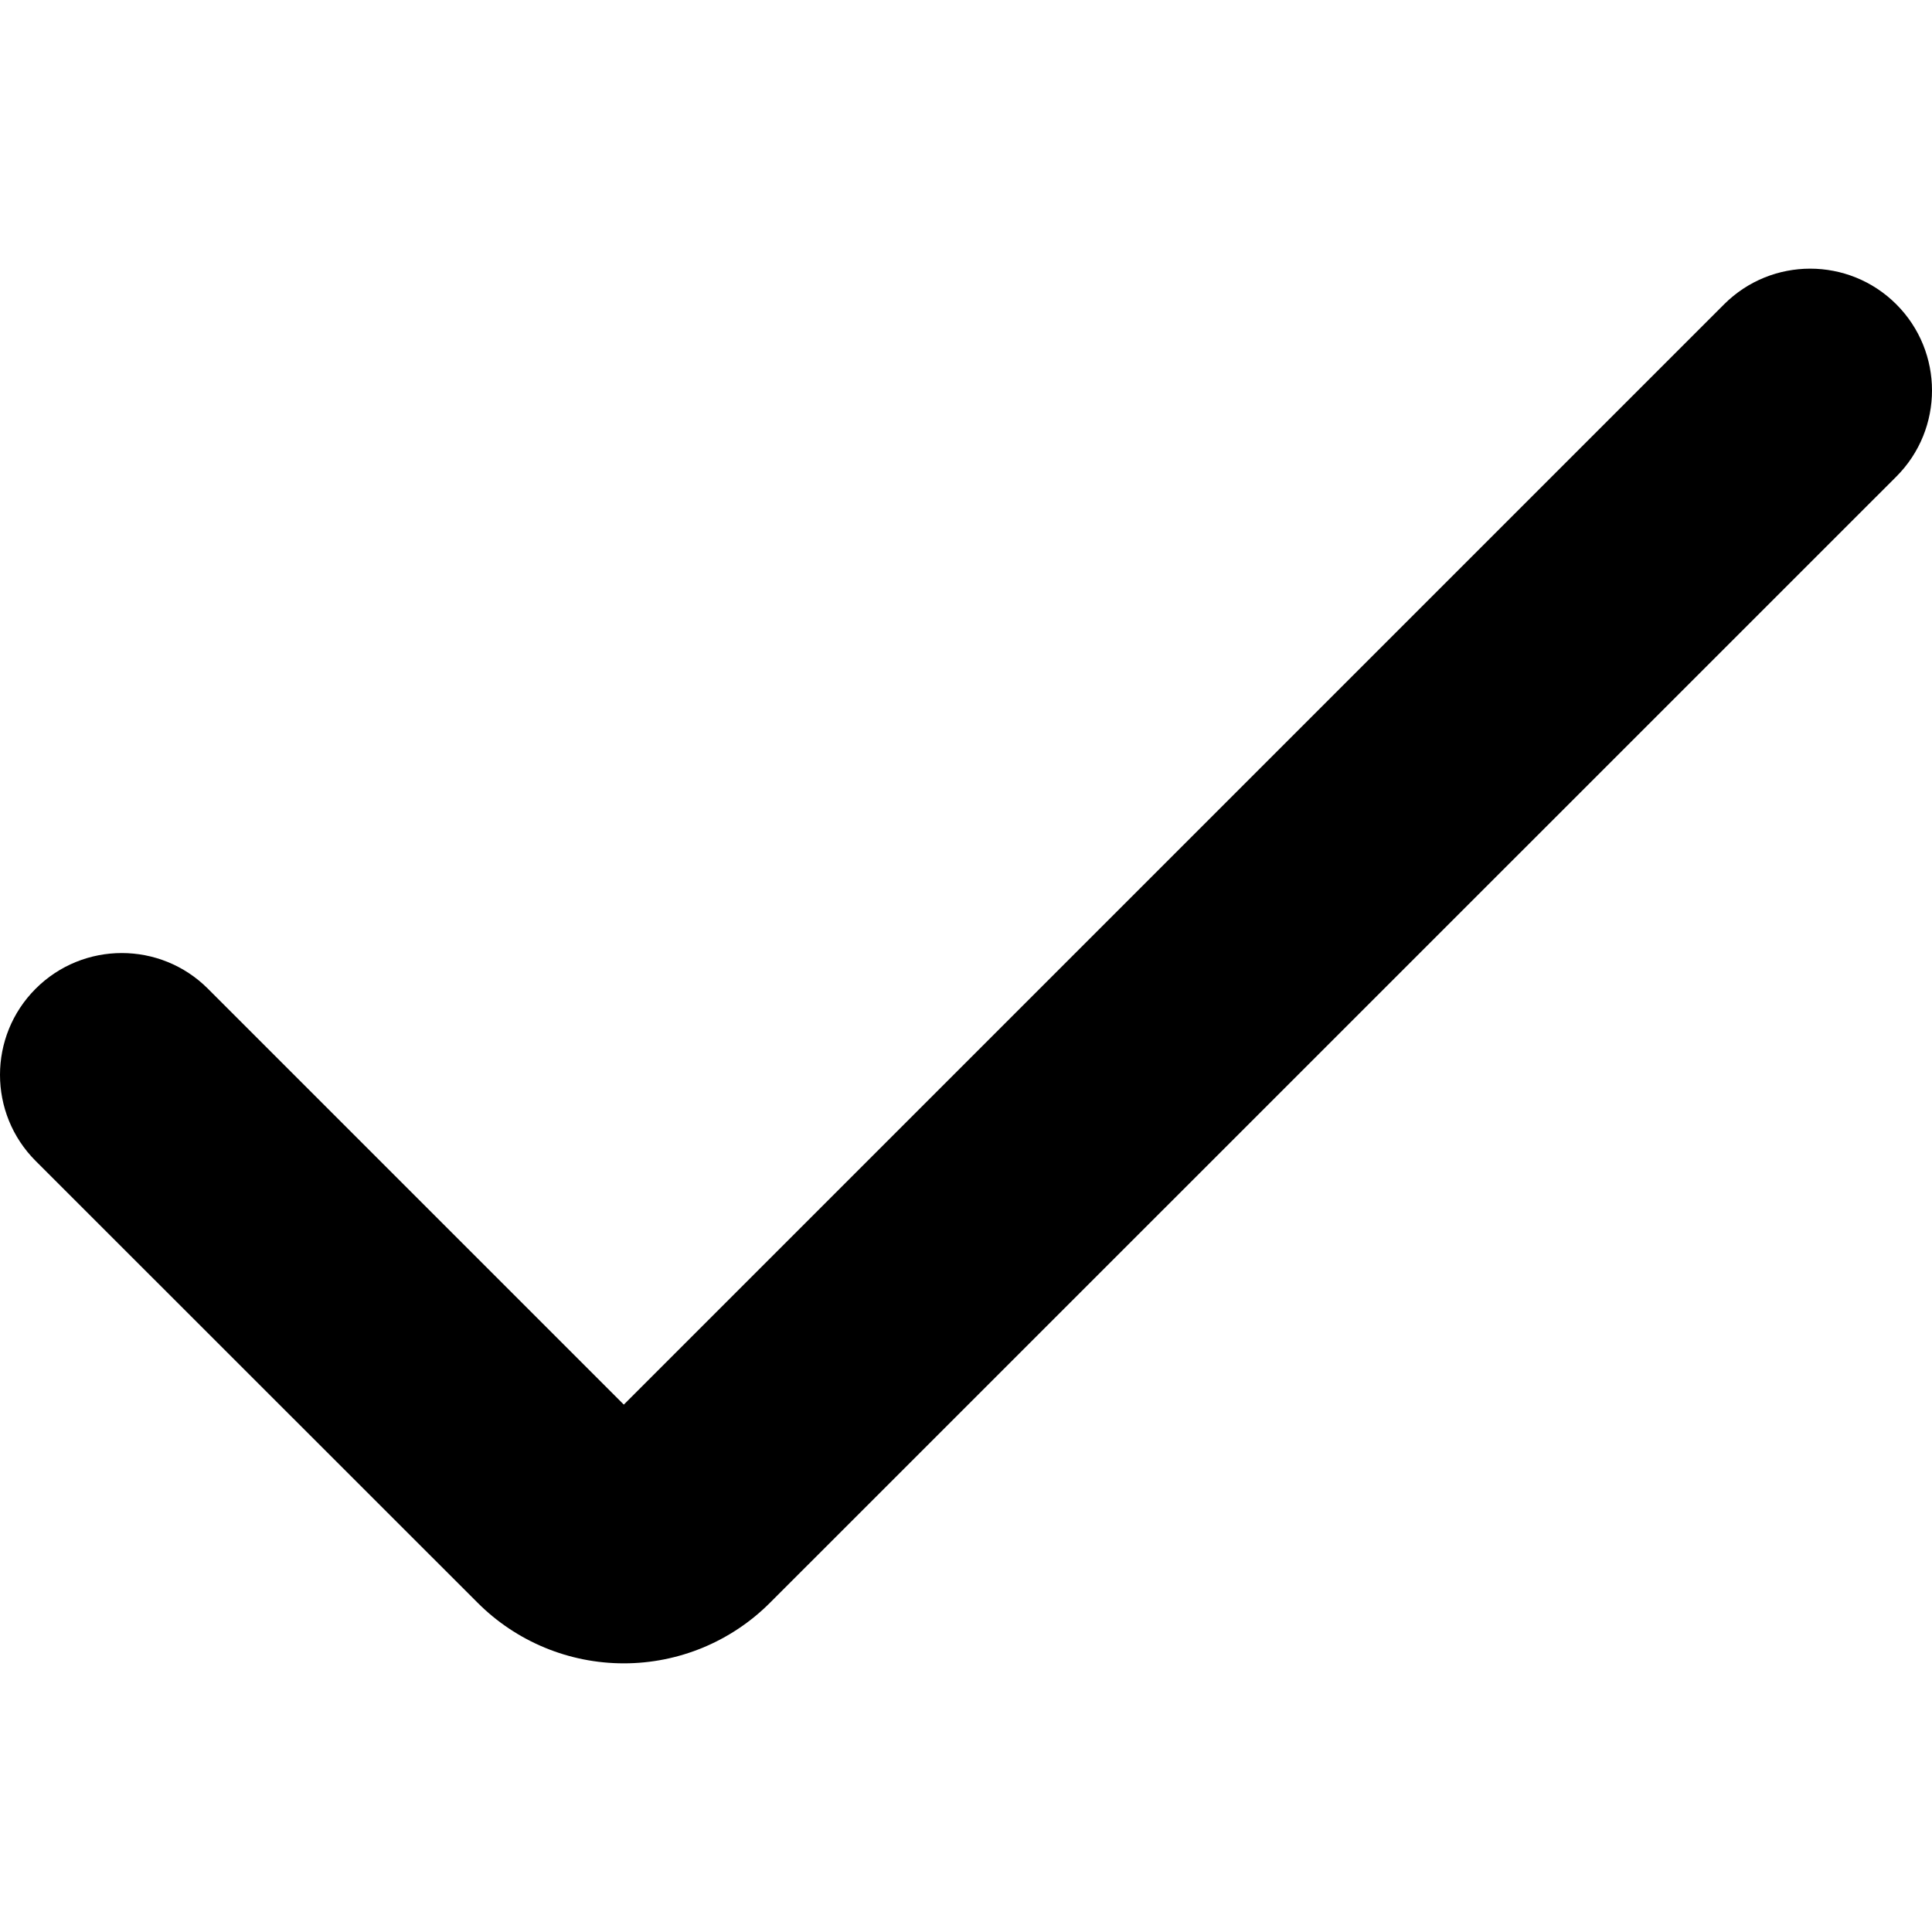
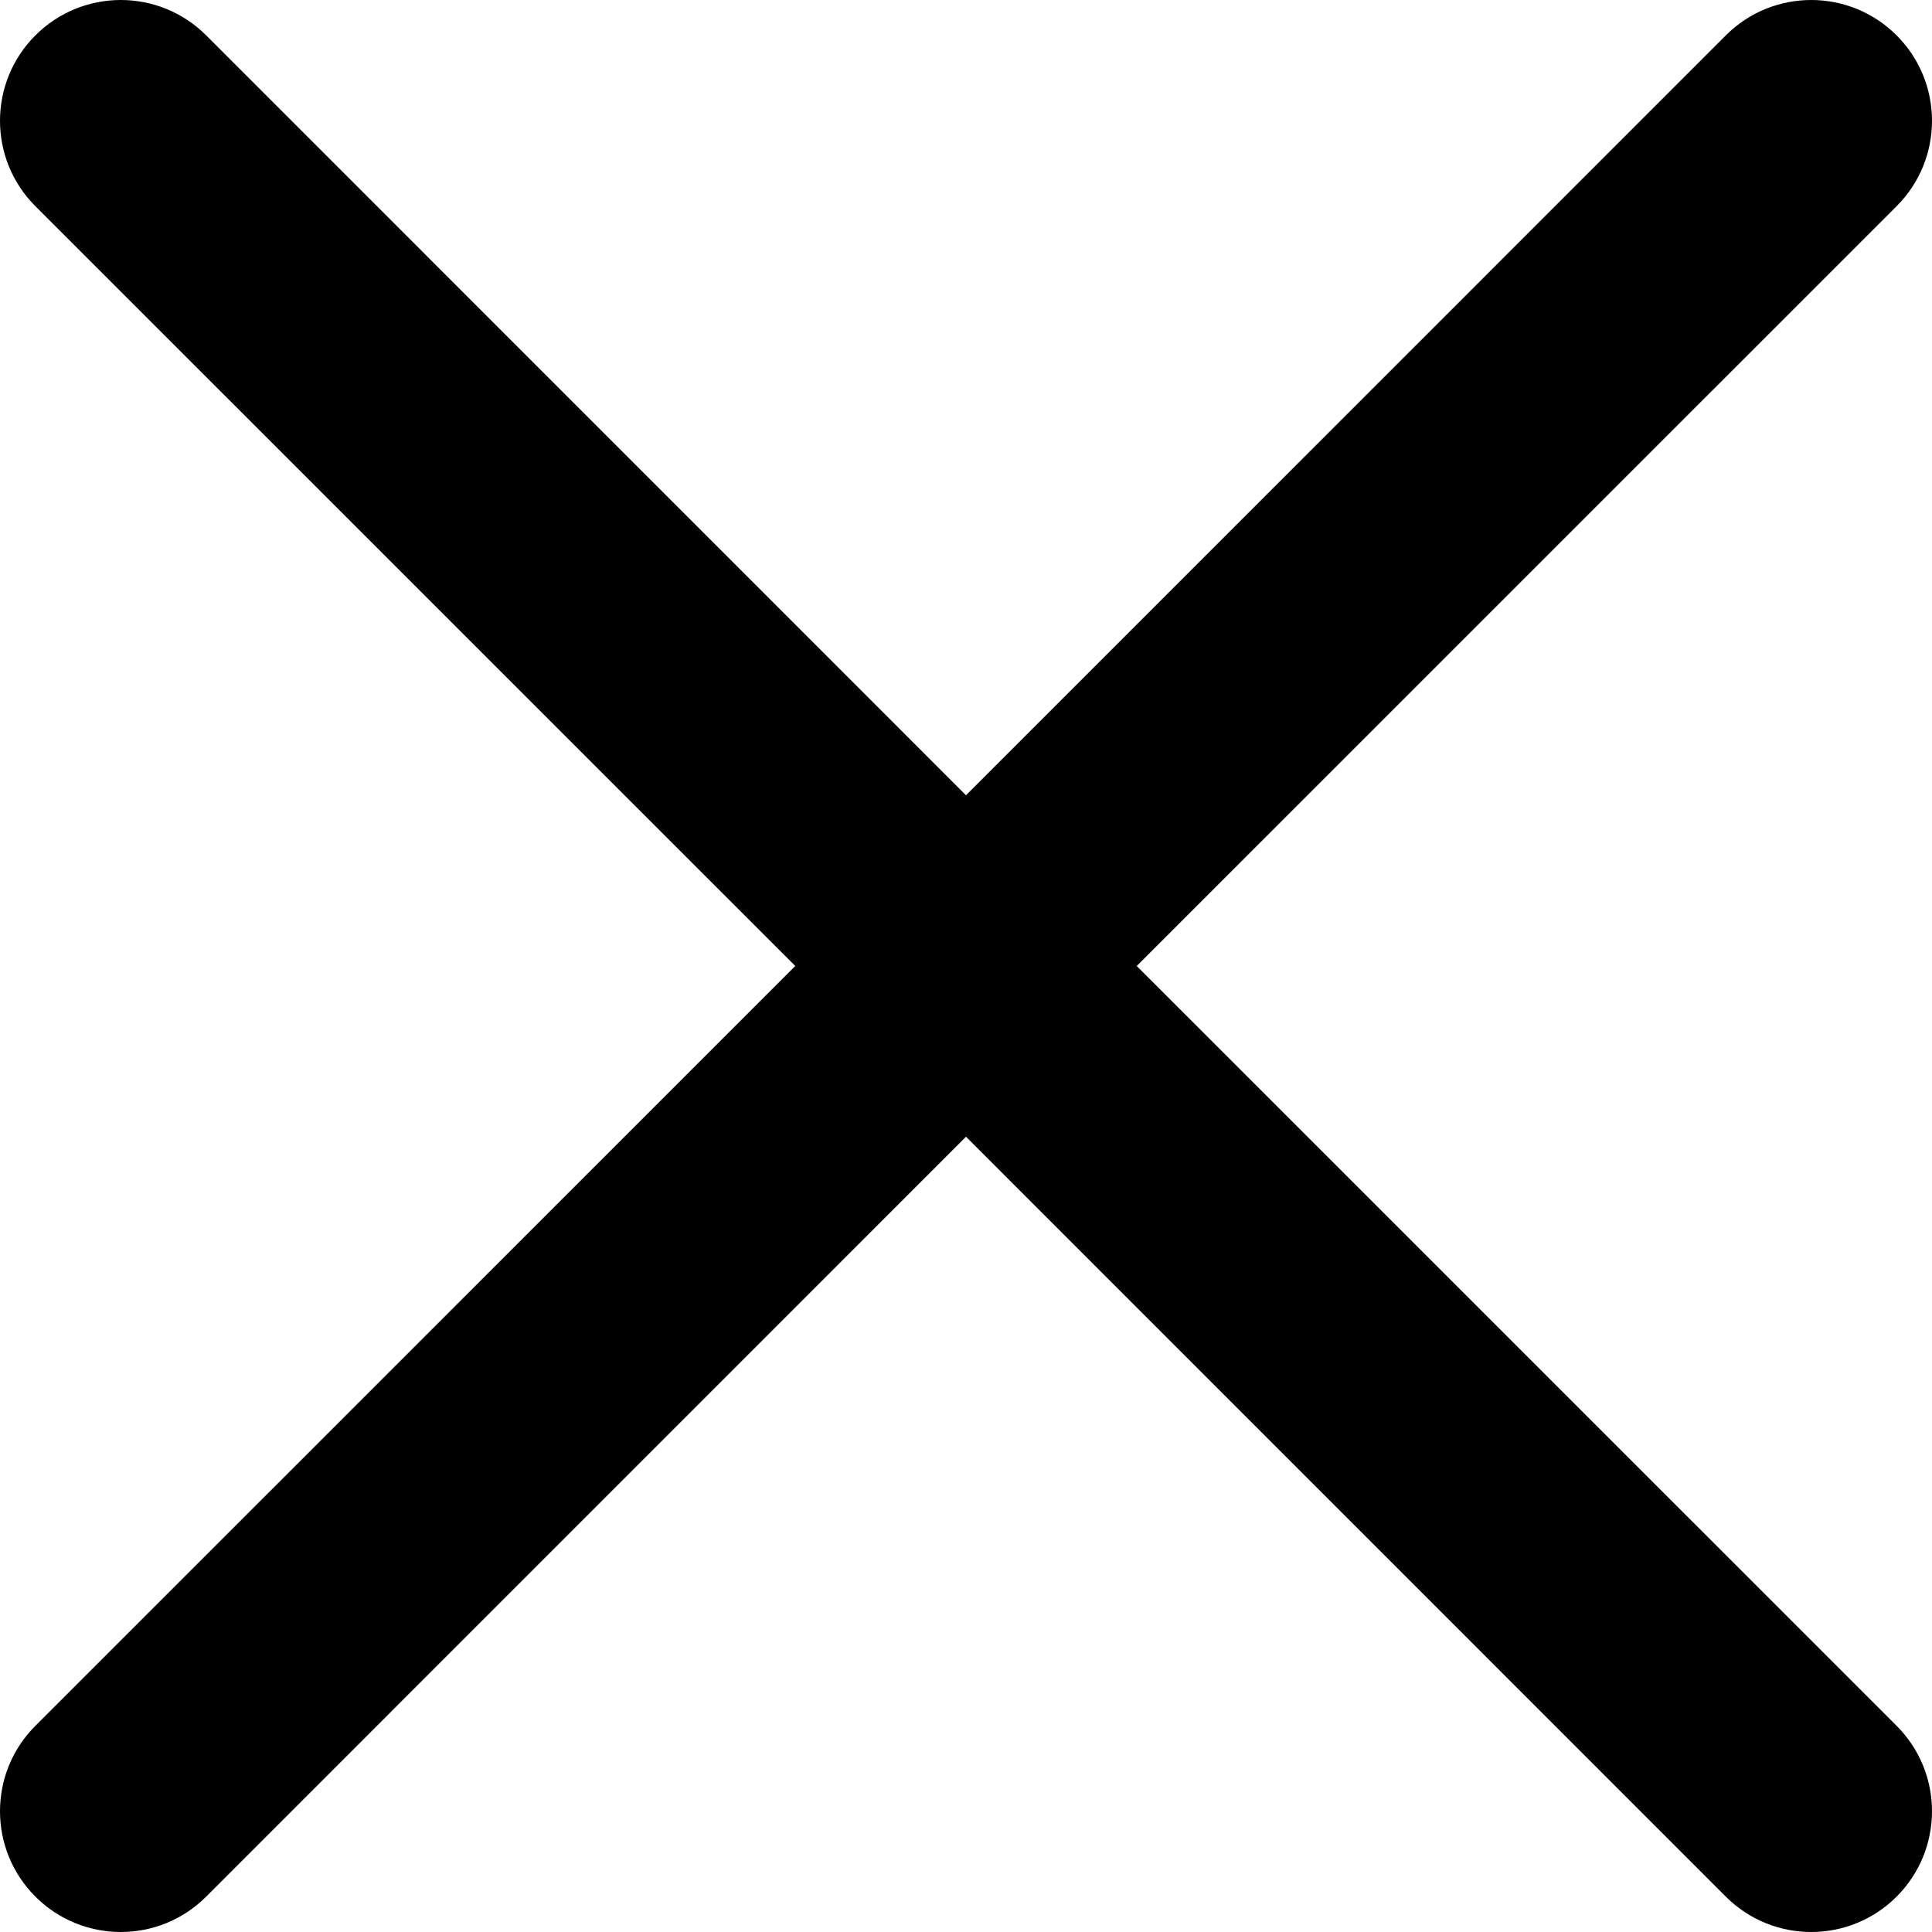
- <svg xmlns="http://www.w3.org/2000/svg" version="1.1" id="Capa_1" x="0px" y="0px" viewBox="0 0 507.506 507.506" style="enable-background:new 0 0 507.506 507.506;" xml:space="preserve" width="512" height="512">
+ <svg xmlns="http://www.w3.org/2000/svg" version="1.1" id="Capa_1" x="0px" y="0px" viewBox="0 0 512.021 512.021" style="enable-background:new 0 0 512.021 512.021;" xml:space="preserve" width="512" height="512">
  <g>
-     <path d="M163.865,436.934c-14.406,0.006-28.222-5.72-38.4-15.915L9.369,304.966c-12.492-12.496-12.492-32.752,0-45.248l0,0   c12.496-12.492,32.752-12.492,45.248,0l109.248,109.248L452.889,79.942c12.496-12.492,32.752-12.492,45.248,0l0,0   c12.492,12.496,12.492,32.752,0,45.248L202.265,421.019C192.087,431.214,178.271,436.94,163.865,436.934z" />
+     <path d="M301.258,256.01L502.645,54.645c12.501-12.501,12.501-32.769,0-45.269c-12.501-12.501-32.769-12.501-45.269,0l0,0   L256.01,210.762L54.645,9.376c-12.501-12.501-32.769-12.501-45.269,0s-12.501,32.769,0,45.269L210.762,256.01L9.376,457.376   c-12.501,12.501-12.501,32.769,0,45.269s32.769,12.501,45.269,0L256.01,301.258l201.365,201.387   c12.501,12.501,32.769,12.501,45.269,0c12.501-12.501,12.501-32.769,0-45.269L301.258,256.01z" />
  </g>
</svg>
